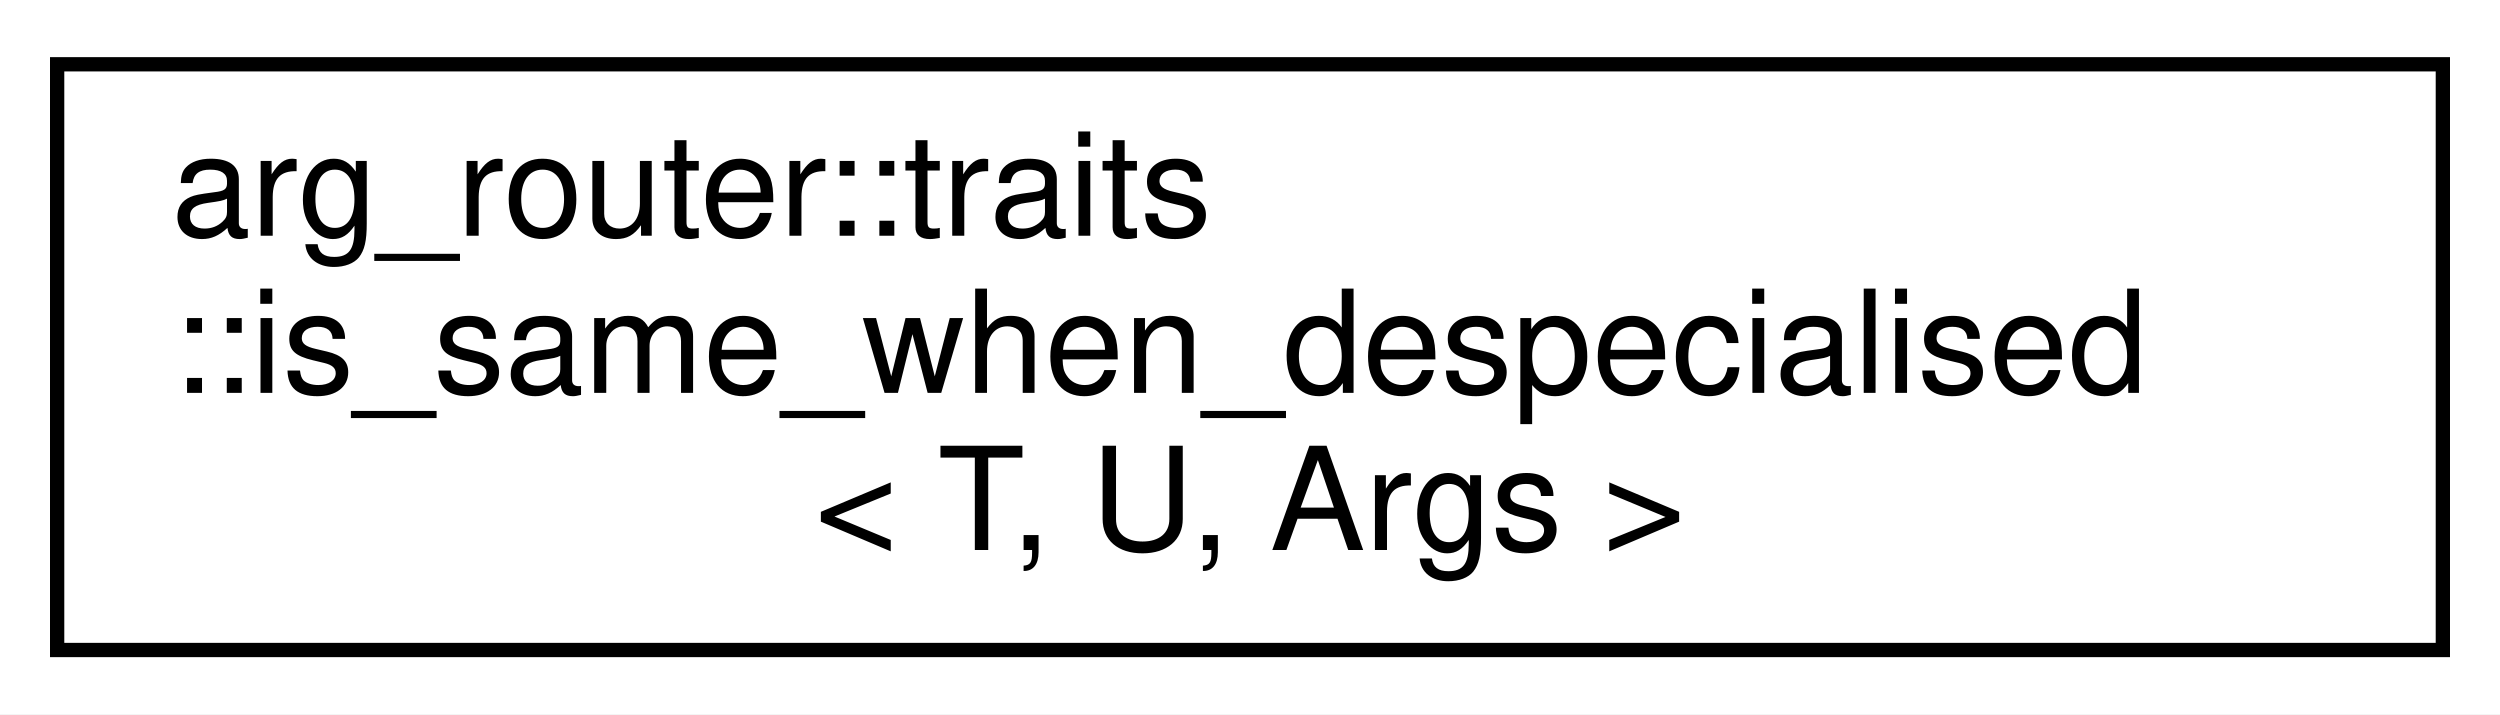
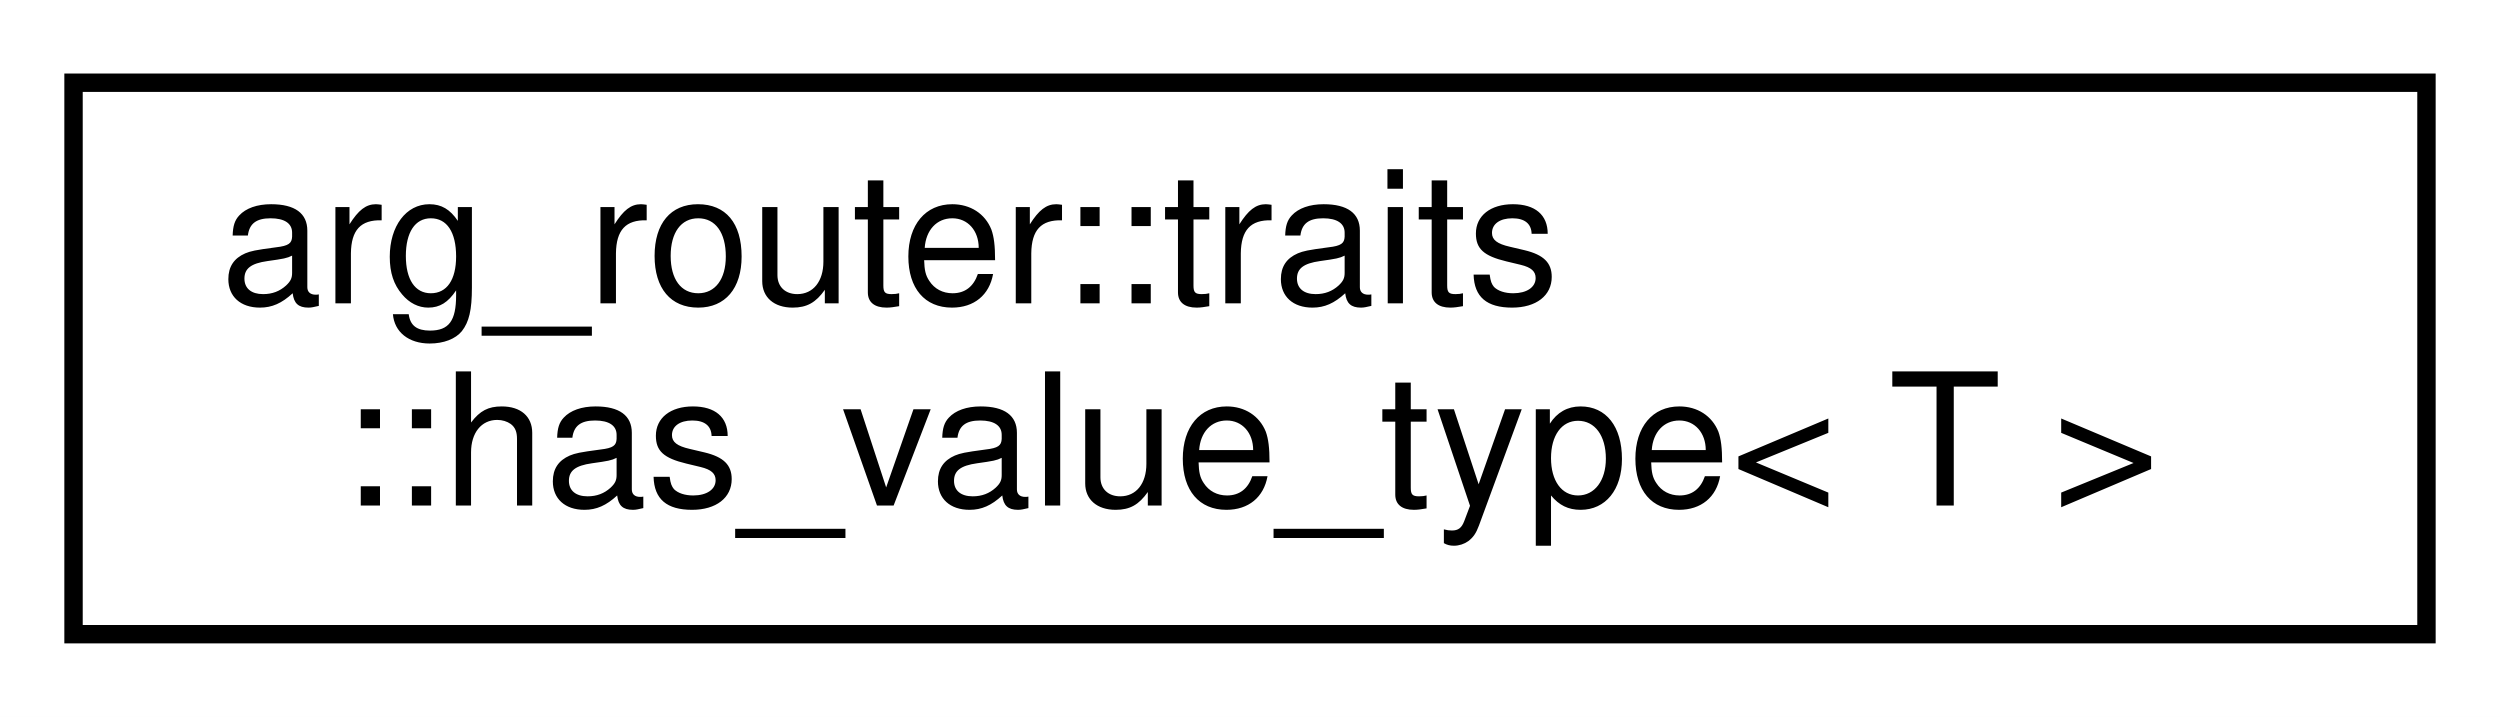
- <svg xmlns="http://www.w3.org/2000/svg" xmlns:xlink="http://www.w3.org/1999/xlink" width="175pt" height="50pt" viewBox="0.00 0.00 175.00 50.00">
-   <g id="graph0" class="graph" transform="scale(1 1) rotate(0) translate(4 46)">
-     <polygon fill="white" stroke="transparent" points="-4,4 -4,-46 171,-46 171,4 -4,4" />
+ <svg xmlns="http://www.w3.org/2000/svg" xmlns:xlink="http://www.w3.org/1999/xlink" width="136pt" height="39pt" viewBox="0.00 0.00 136.00 39.00">
+   <g id="graph0" class="graph" transform="scale(1 1) rotate(0) translate(4 35)">
+     <polygon fill="white" stroke="transparent" points="-4,4 -4,-35 132,-35 132,4 -4,4" />
    <g id="node1" class="node">
      <g id="a_node1">
-         <a xlink:href="structarg__router_1_1traits_1_1is__same__when__despecialised.html" target="_top" xlink:title=" ">
-           <polygon fill="white" stroke="black" points="0,-0.5 0,-41.5 167,-41.5 167,-0.5 0,-0.5" />
-           <text text-anchor="start" x="8" y="-29.5" font-family="Helvetica,sans-Serif" font-size="10.00">arg_router::traits</text>
-           <text text-anchor="start" x="8" y="-18.5" font-family="Helvetica,sans-Serif" font-size="10.00">::is_same_when_despecialised</text>
-           <text text-anchor="middle" x="83.5" y="-7.5" font-family="Helvetica,sans-Serif" font-size="10.00">&lt; T, U, Args &gt;</text>
+         <a xlink:href="structarg__router_1_1traits_1_1has__value__type.html" target="_top" xlink:title=" ">
+           <polygon fill="white" stroke="black" points="0,-0.5 0,-30.5 128,-30.5 128,-0.5 0,-0.5" />
+           <text text-anchor="start" x="8" y="-18.5" font-family="Helvetica,sans-Serif" font-size="10.00">arg_router::traits</text>
+           <text text-anchor="middle" x="64" y="-7.5" font-family="Helvetica,sans-Serif" font-size="10.00">::has_value_type&lt; T &gt;</text>
        </a>
      </g>
    </g>
  </g>
</svg>
